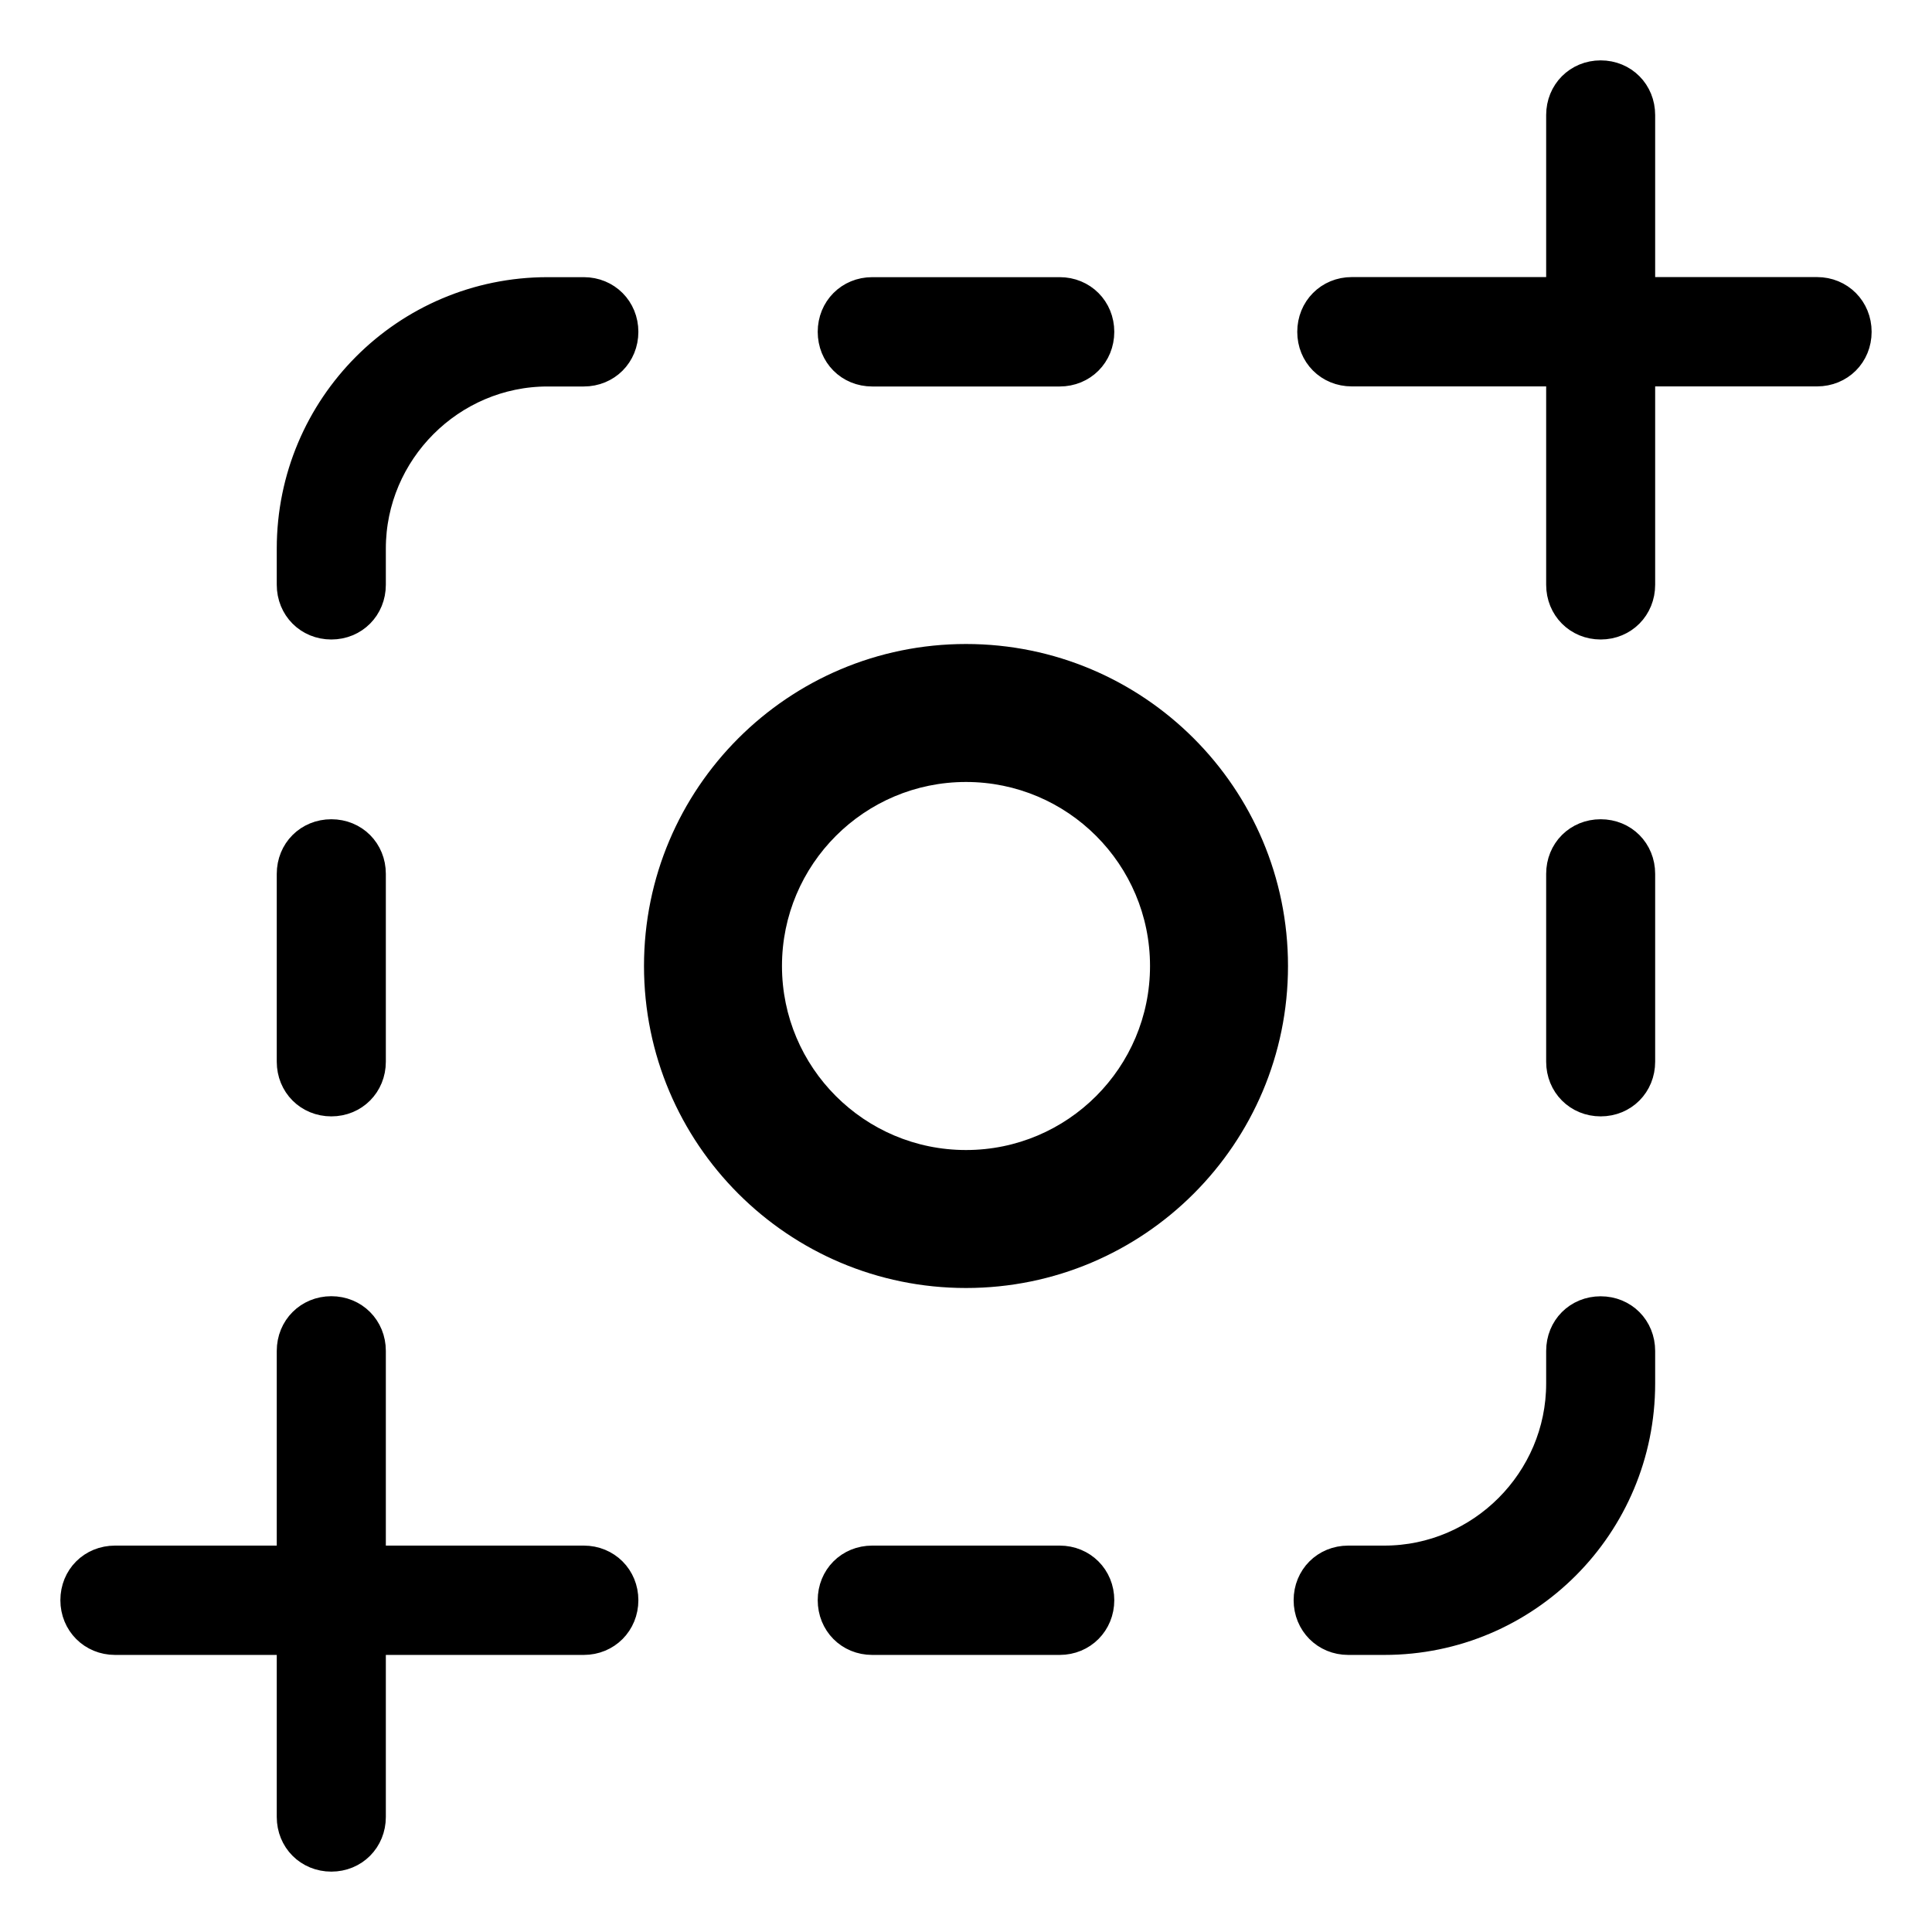
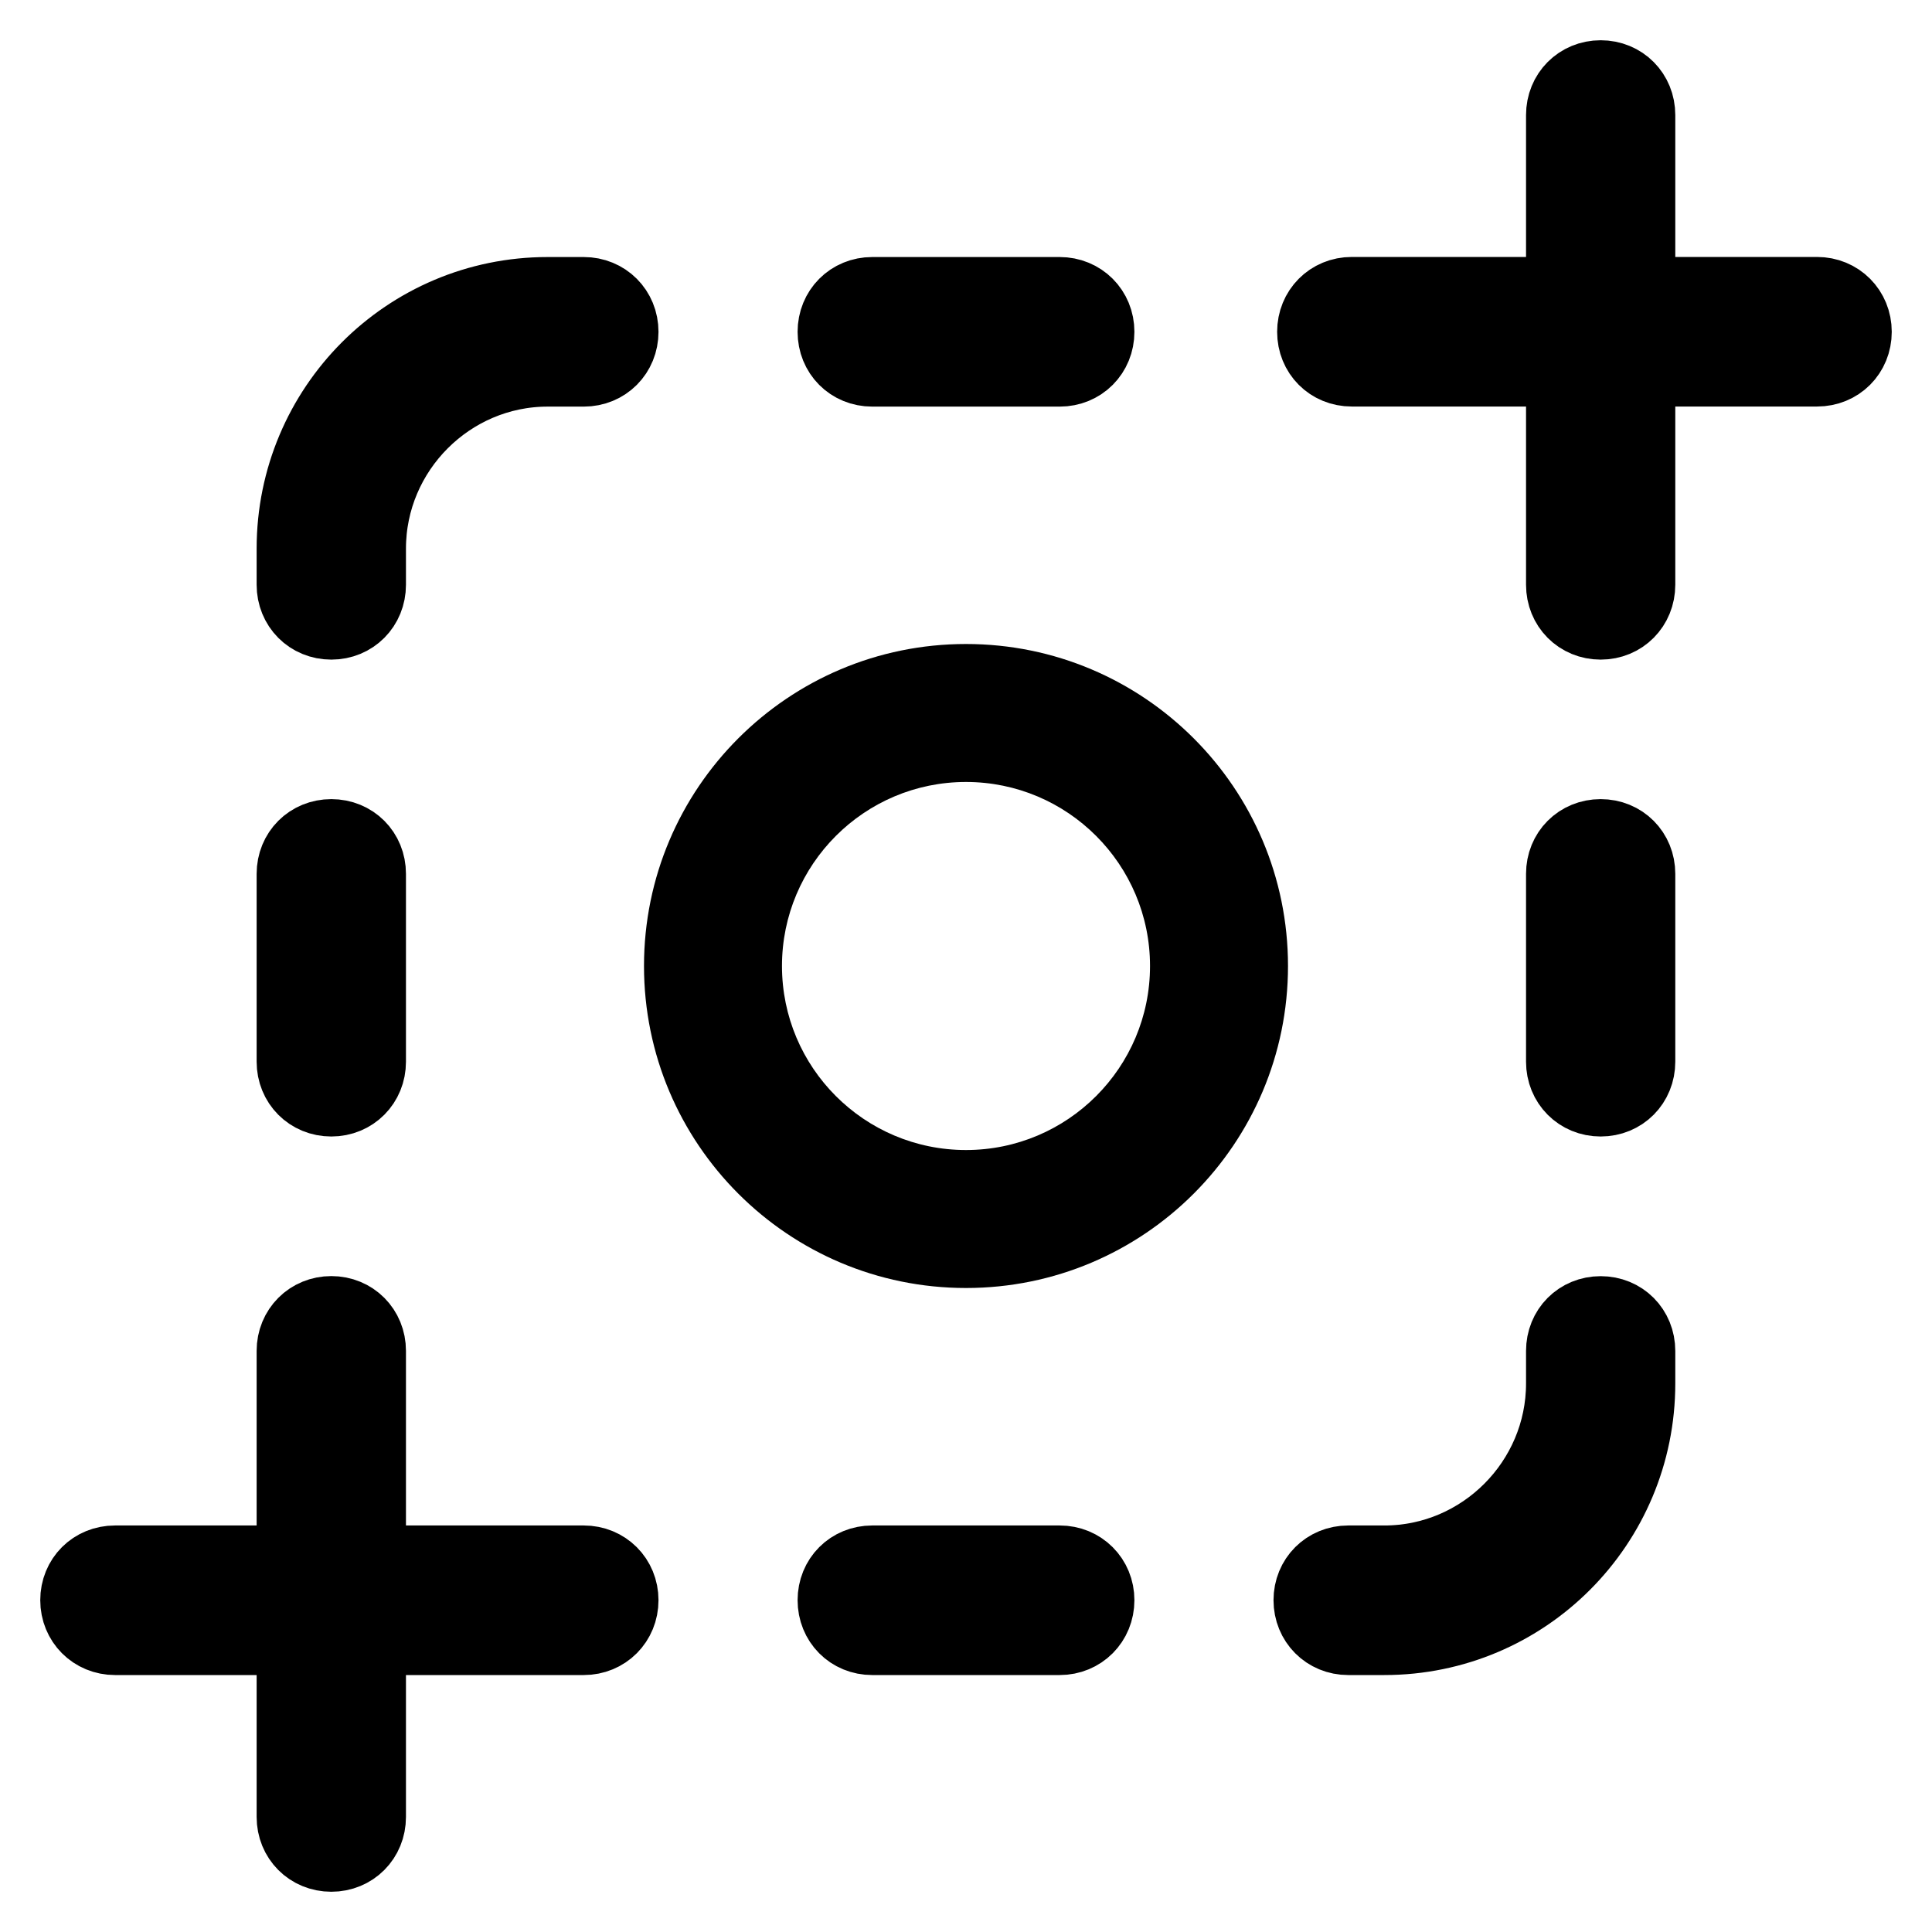
<svg xmlns="http://www.w3.org/2000/svg" width="24" height="24" viewBox="0 0 24 24" fill="none">
-   <path d="M19.884 1C19.642 1 19.457 1.186 19.457 1.429V3.692H16.792C16.55 3.692 16.365 3.879 16.365 4.122C16.365 4.365 16.549 4.55 16.792 4.55H19.457V7.264C19.457 7.508 19.642 7.694 19.884 7.694C20.127 7.694 20.311 7.507 20.311 7.264V4.55H22.572C22.815 4.55 23 4.365 23 4.122C23 3.879 22.814 3.692 22.572 3.692H20.311V1.429C20.311 1.186 20.127 1 19.884 1ZM6.803 3.693C5.081 3.693 3.688 5.089 3.688 6.815V7.264C3.688 7.508 3.873 7.694 4.116 7.694C4.358 7.694 4.543 7.508 4.543 7.264V6.815C4.543 5.571 5.562 4.551 6.803 4.551H7.252C7.495 4.551 7.68 4.365 7.68 4.122C7.68 3.879 7.494 3.693 7.252 3.693H6.803ZM10.835 3.693C10.593 3.693 10.408 3.879 10.408 4.122C10.408 4.366 10.592 4.551 10.835 4.551H13.164C13.407 4.551 13.592 4.365 13.592 4.122C13.592 3.879 13.406 3.693 13.164 3.693H10.835ZM4.116 10.427C3.873 10.427 3.688 10.612 3.688 10.855V13.189C3.688 13.432 3.873 13.618 4.116 13.618C4.358 13.618 4.543 13.432 4.543 13.189V10.855C4.543 10.612 4.359 10.427 4.116 10.427ZM19.884 10.427C19.641 10.427 19.457 10.612 19.457 10.855V13.189C19.457 13.432 19.642 13.618 19.884 13.618C20.127 13.618 20.311 13.432 20.311 13.189V10.855C20.311 10.612 20.127 10.427 19.884 10.427ZM4.116 16.352C3.874 16.352 3.688 16.538 3.688 16.781V19.45H1.429C1.185 19.45 1 19.635 1 19.878C1 20.121 1.187 20.308 1.429 20.308H3.688V22.571C3.688 22.814 3.873 23 4.116 23C4.358 23 4.543 22.814 4.543 22.571V20.308H7.252C7.494 20.308 7.68 20.121 7.68 19.878C7.68 19.636 7.494 19.45 7.252 19.45H4.543V16.781C4.543 16.538 4.358 16.352 4.116 16.352ZM19.884 16.353C19.641 16.353 19.457 16.538 19.457 16.782V17.186C19.457 18.43 18.439 19.45 17.197 19.45H16.748C16.505 19.45 16.32 19.636 16.32 19.878C16.32 20.121 16.506 20.308 16.748 20.308H17.197C18.919 20.308 20.311 18.912 20.311 17.186V16.782C20.311 16.538 20.127 16.353 19.884 16.353H19.884ZM10.835 19.45C10.592 19.45 10.408 19.635 10.408 19.878C10.408 20.122 10.592 20.308 10.835 20.308H13.164C13.406 20.308 13.592 20.121 13.592 19.878C13.592 19.636 13.406 19.45 13.164 19.45H10.835Z" fill="black" stroke="black" stroke-width="0.5" />
+   <path class="fill-my-stroke" d="M19.884 1C19.642 1 19.457 1.186 19.457 1.429V3.692H16.792C16.55 3.692 16.365 3.879 16.365 4.122C16.365 4.365 16.549 4.55 16.792 4.55H19.457V7.264C19.457 7.508 19.642 7.694 19.884 7.694C20.127 7.694 20.311 7.507 20.311 7.264V4.55H22.572C22.815 4.55 23 4.365 23 4.122C23 3.879 22.814 3.692 22.572 3.692H20.311V1.429C20.311 1.186 20.127 1 19.884 1ZM6.803 3.693C5.081 3.693 3.688 5.089 3.688 6.815V7.264C3.688 7.508 3.873 7.694 4.116 7.694C4.358 7.694 4.543 7.508 4.543 7.264V6.815C4.543 5.571 5.562 4.551 6.803 4.551H7.252C7.495 4.551 7.68 4.365 7.68 4.122C7.68 3.879 7.494 3.693 7.252 3.693H6.803ZM10.835 3.693C10.593 3.693 10.408 3.879 10.408 4.122C10.408 4.366 10.592 4.551 10.835 4.551H13.164C13.407 4.551 13.592 4.365 13.592 4.122C13.592 3.879 13.406 3.693 13.164 3.693H10.835ZM4.116 10.427C3.873 10.427 3.688 10.612 3.688 10.855V13.189C3.688 13.432 3.873 13.618 4.116 13.618C4.358 13.618 4.543 13.432 4.543 13.189V10.855C4.543 10.612 4.359 10.427 4.116 10.427ZM19.884 10.427C19.641 10.427 19.457 10.612 19.457 10.855V13.189C19.457 13.432 19.642 13.618 19.884 13.618C20.127 13.618 20.311 13.432 20.311 13.189V10.855C20.311 10.612 20.127 10.427 19.884 10.427ZM4.116 16.352C3.874 16.352 3.688 16.538 3.688 16.781V19.45H1.429C1.185 19.45 1 19.635 1 19.878C1 20.121 1.187 20.308 1.429 20.308H3.688V22.571C3.688 22.814 3.873 23 4.116 23C4.358 23 4.543 22.814 4.543 22.571V20.308H7.252C7.494 20.308 7.68 20.121 7.68 19.878C7.68 19.636 7.494 19.45 7.252 19.45H4.543V16.781C4.543 16.538 4.358 16.352 4.116 16.352ZM19.884 16.353C19.641 16.353 19.457 16.538 19.457 16.782V17.186C19.457 18.43 18.439 19.45 17.197 19.45H16.748C16.505 19.45 16.32 19.636 16.32 19.878C16.32 20.121 16.506 20.308 16.748 20.308H17.197C18.919 20.308 20.311 18.912 20.311 17.186V16.782C20.311 16.538 20.127 16.353 19.884 16.353H19.884ZM10.835 19.45C10.592 19.45 10.408 19.635 10.408 19.878C10.408 20.122 10.592 20.308 10.835 20.308H13.164C13.406 20.308 13.592 20.121 13.592 19.878C13.592 19.636 13.406 19.45 13.164 19.45H10.835Z" stroke="black" stroke-width="1" />
  <path fill-rule="evenodd" clip-rule="evenodd" d="M12 14.286C13.262 14.286 14.286 13.262 14.286 12C14.286 10.738 13.262 9.714 12 9.714C10.738 9.714 9.714 10.738 9.714 12C9.714 13.262 10.738 14.286 12 14.286ZM12 16C14.209 16 16 14.209 16 12C16 9.791 14.209 8 12 8C9.791 8 8 9.791 8 12C8 14.209 9.791 16 12 16Z" fill="black" />
</svg>
